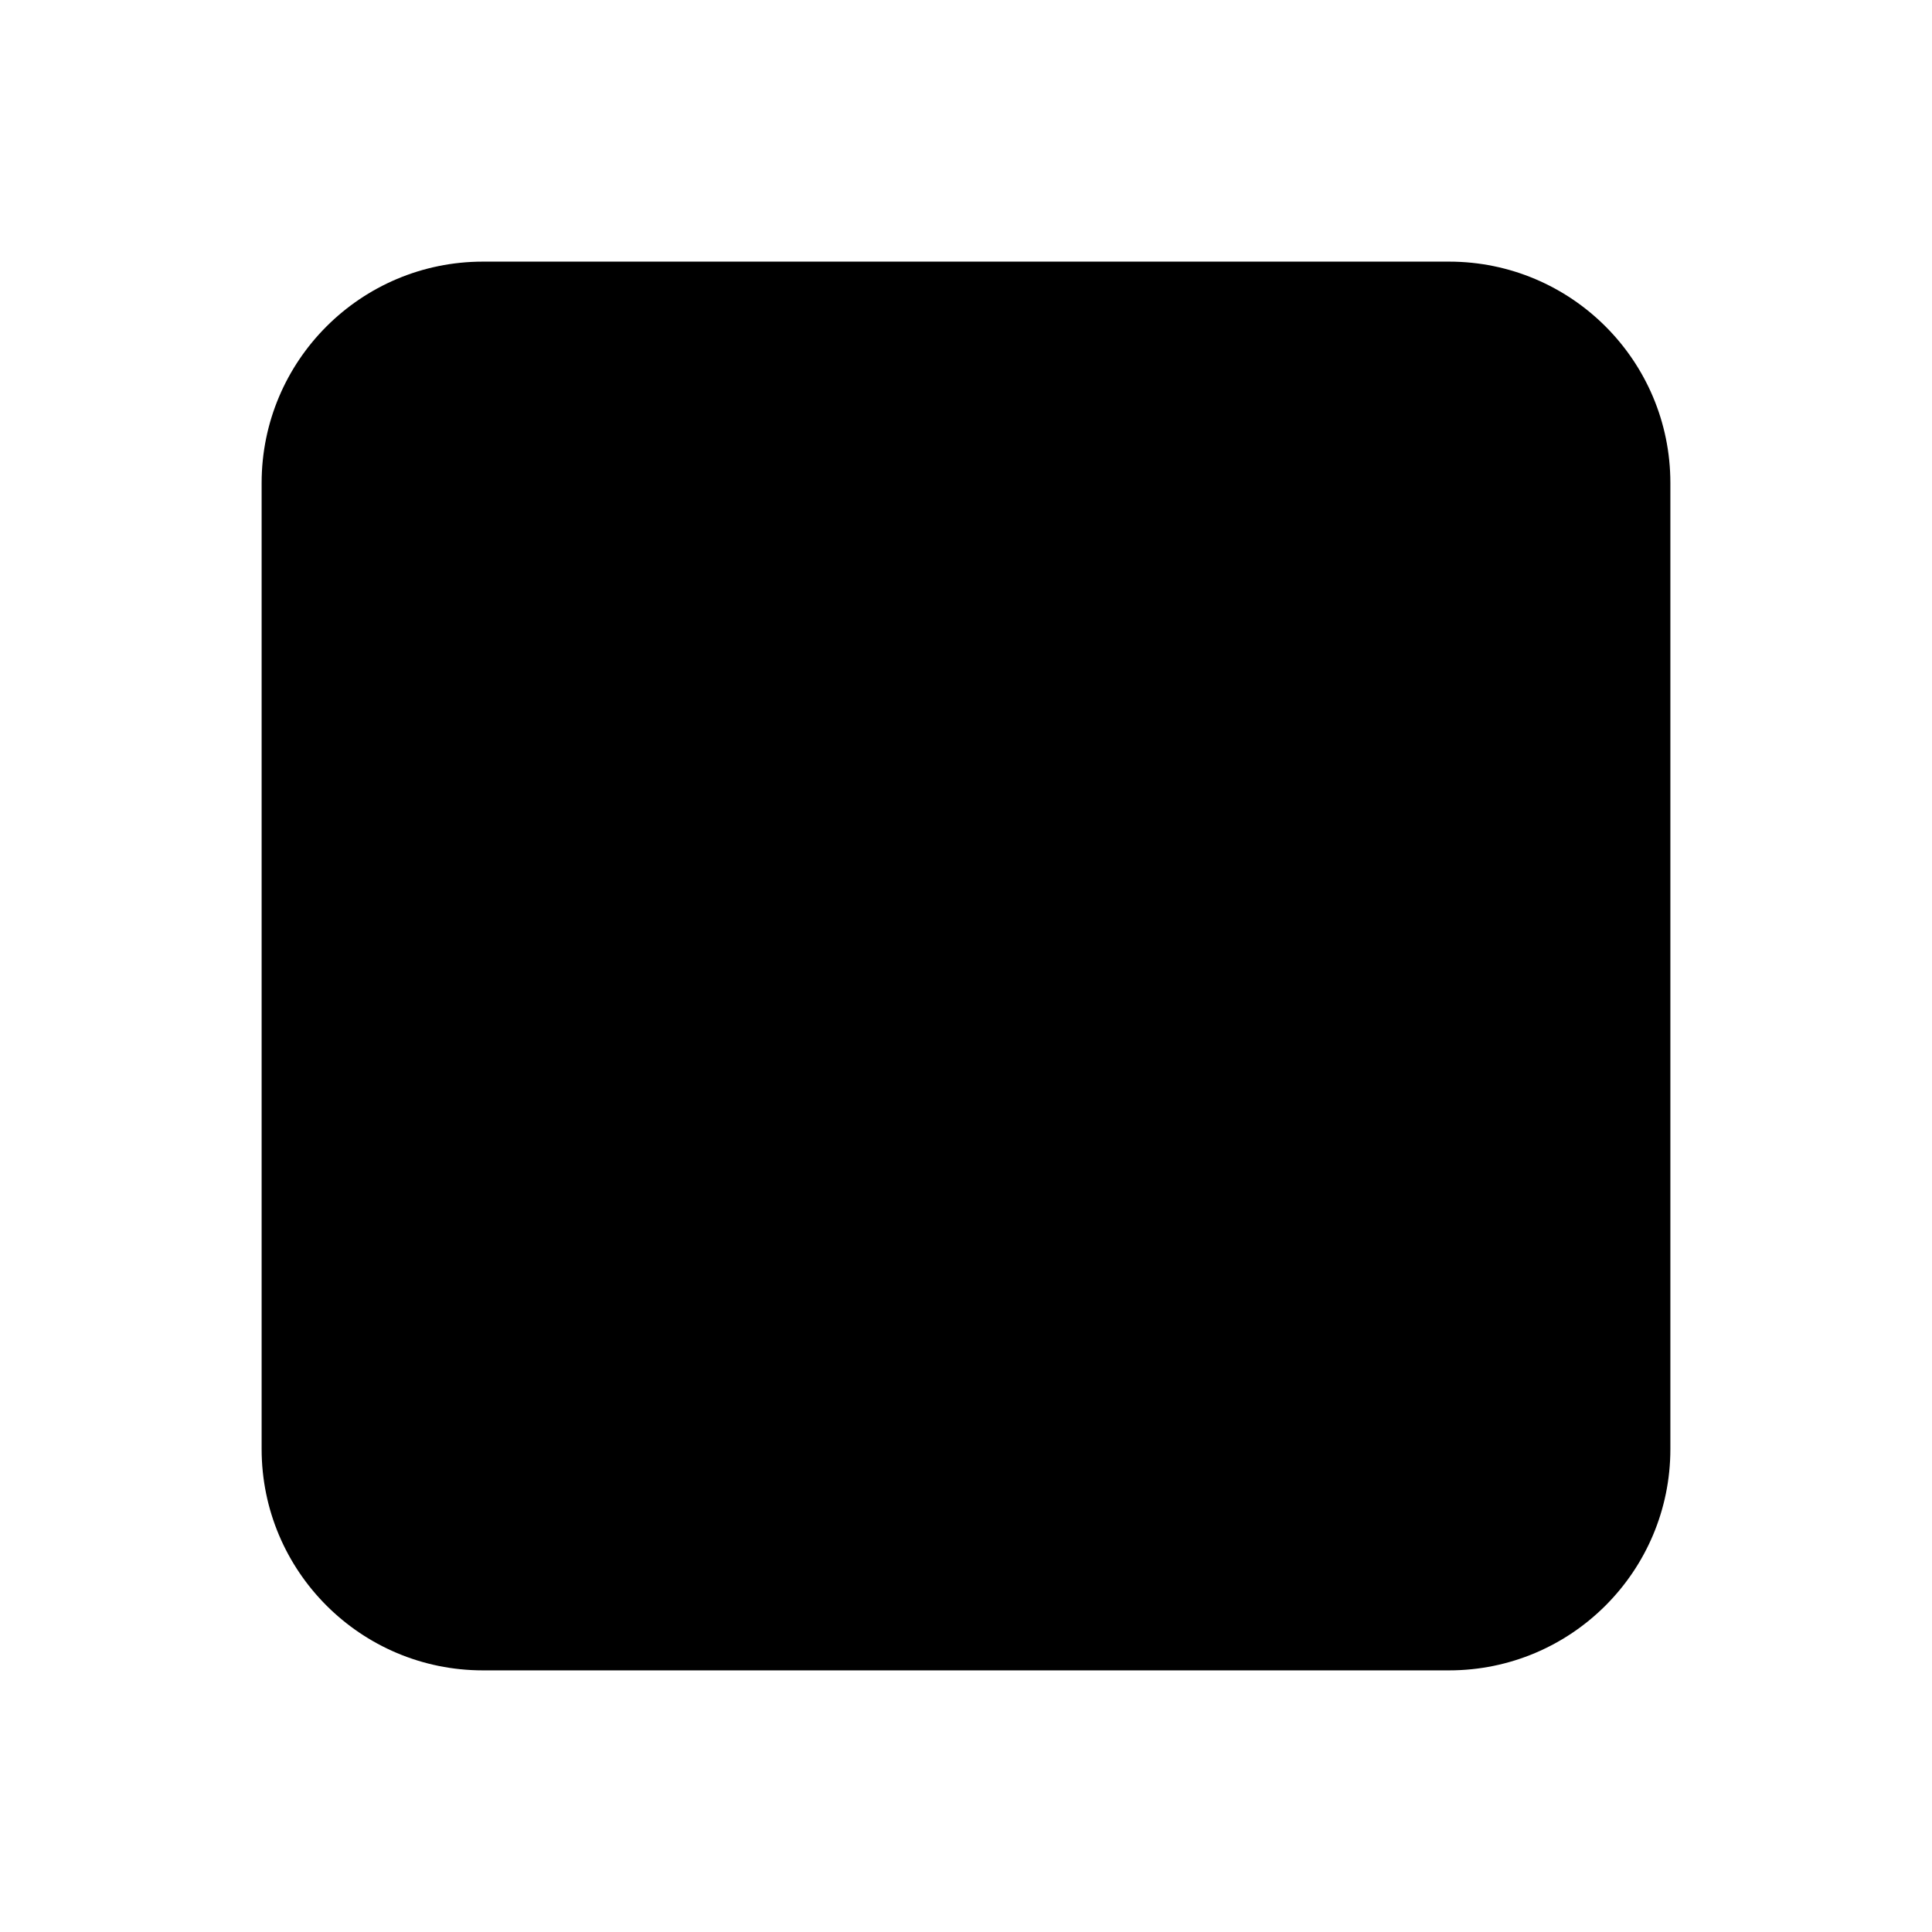
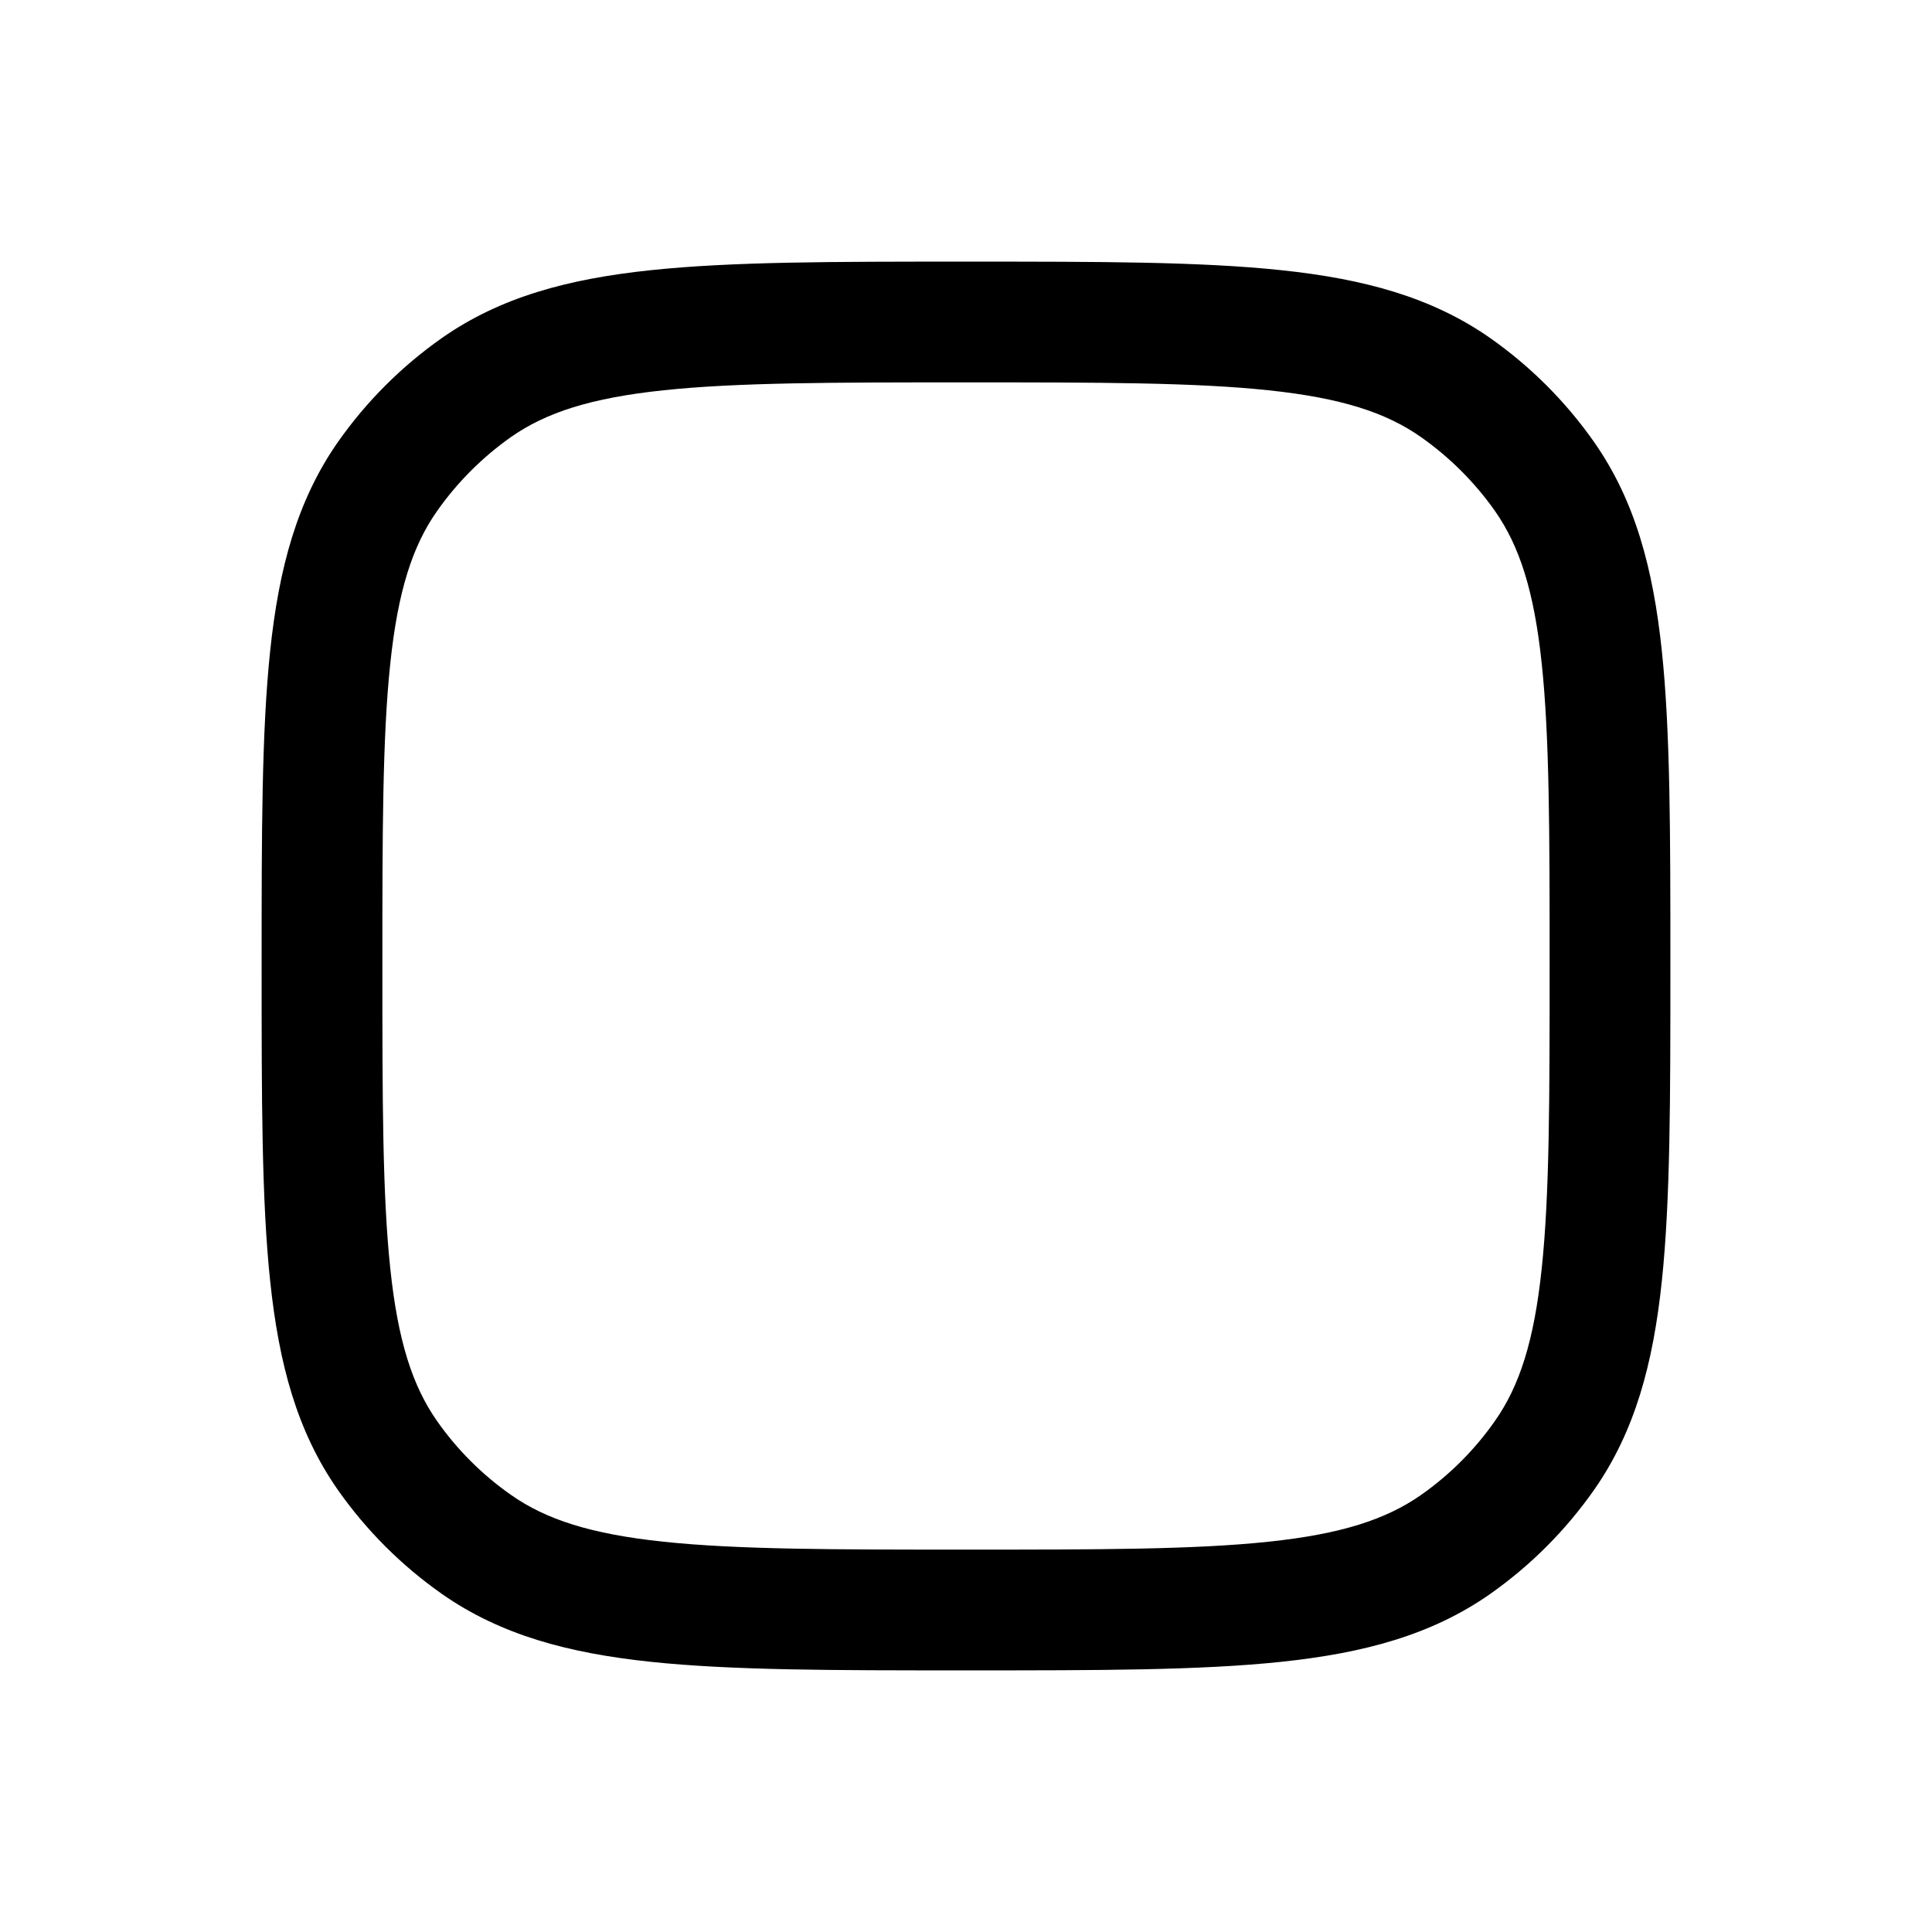
<svg xmlns="http://www.w3.org/2000/svg" viewBox="0 0 24 24" class="icon" aria-hidden="true">
-   <path fill="currentColor" d="M6 3.25A2.75 2.75 0 0 0 3.25 6v12A2.75 2.75 0 0 0 6 20.75h12A2.75 2.75 0 0 0 20.75 18V6A2.75 2.75 0 0 0 18 3.25z" />
+   <path fill="currentColor" fill-rule="evenodd" clip-rule="evenodd" d="M11.956 3.25h.088c1.602 0 2.865 0 3.869.106 1.027.108 1.87.334 2.598.843a5.3 5.3 0 0 1 1.29 1.29c.51.728.735 1.571.843 2.598.106 1.004.106 2.267.106 3.87v.087c0 1.602 0 2.865-.106 3.869-.108 1.027-.334 1.87-.844 2.598a5.3 5.3 0 0 1-1.289 1.29c-.728.51-1.571.735-2.598.843-1.004.106-2.267.106-3.87.106h-.087c-1.602 0-2.865 0-3.869-.106-1.027-.108-1.87-.334-2.598-.844a5.3 5.3 0 0 1-1.29-1.289c-.51-.728-.735-1.571-.843-2.598-.106-1.004-.106-2.267-.106-3.87v-.087c0-1.602 0-2.865.106-3.869.108-1.027.334-1.87.843-2.598a5.3 5.3 0 0 1 1.29-1.29c.728-.51 1.571-.735 2.598-.843 1.004-.106 2.267-.106 3.87-.106M8.244 4.848c-.903.095-1.46.276-1.895.58a3.8 3.8 0 0 0-.92.921c-.305.434-.486.992-.581 1.895-.097.917-.098 2.1-.098 3.756s.001 2.84.098 3.756c.095.903.276 1.46.58 1.895.251.358.563.67.921.92.434.305.992.486 1.895.581.917.097 2.1.098 3.756.098s2.84-.001 3.756-.098c.903-.095 1.46-.276 1.895-.58.358-.251.67-.563.92-.921.305-.434.486-.992.581-1.895.097-.917.098-2.1.098-3.756s-.001-2.84-.098-3.756c-.095-.903-.276-1.46-.58-1.895a3.8 3.8 0 0 0-.921-.92c-.434-.305-.992-.486-1.895-.581-.917-.097-2.1-.098-3.756-.098s-2.84.001-3.756.098" />
</svg>
